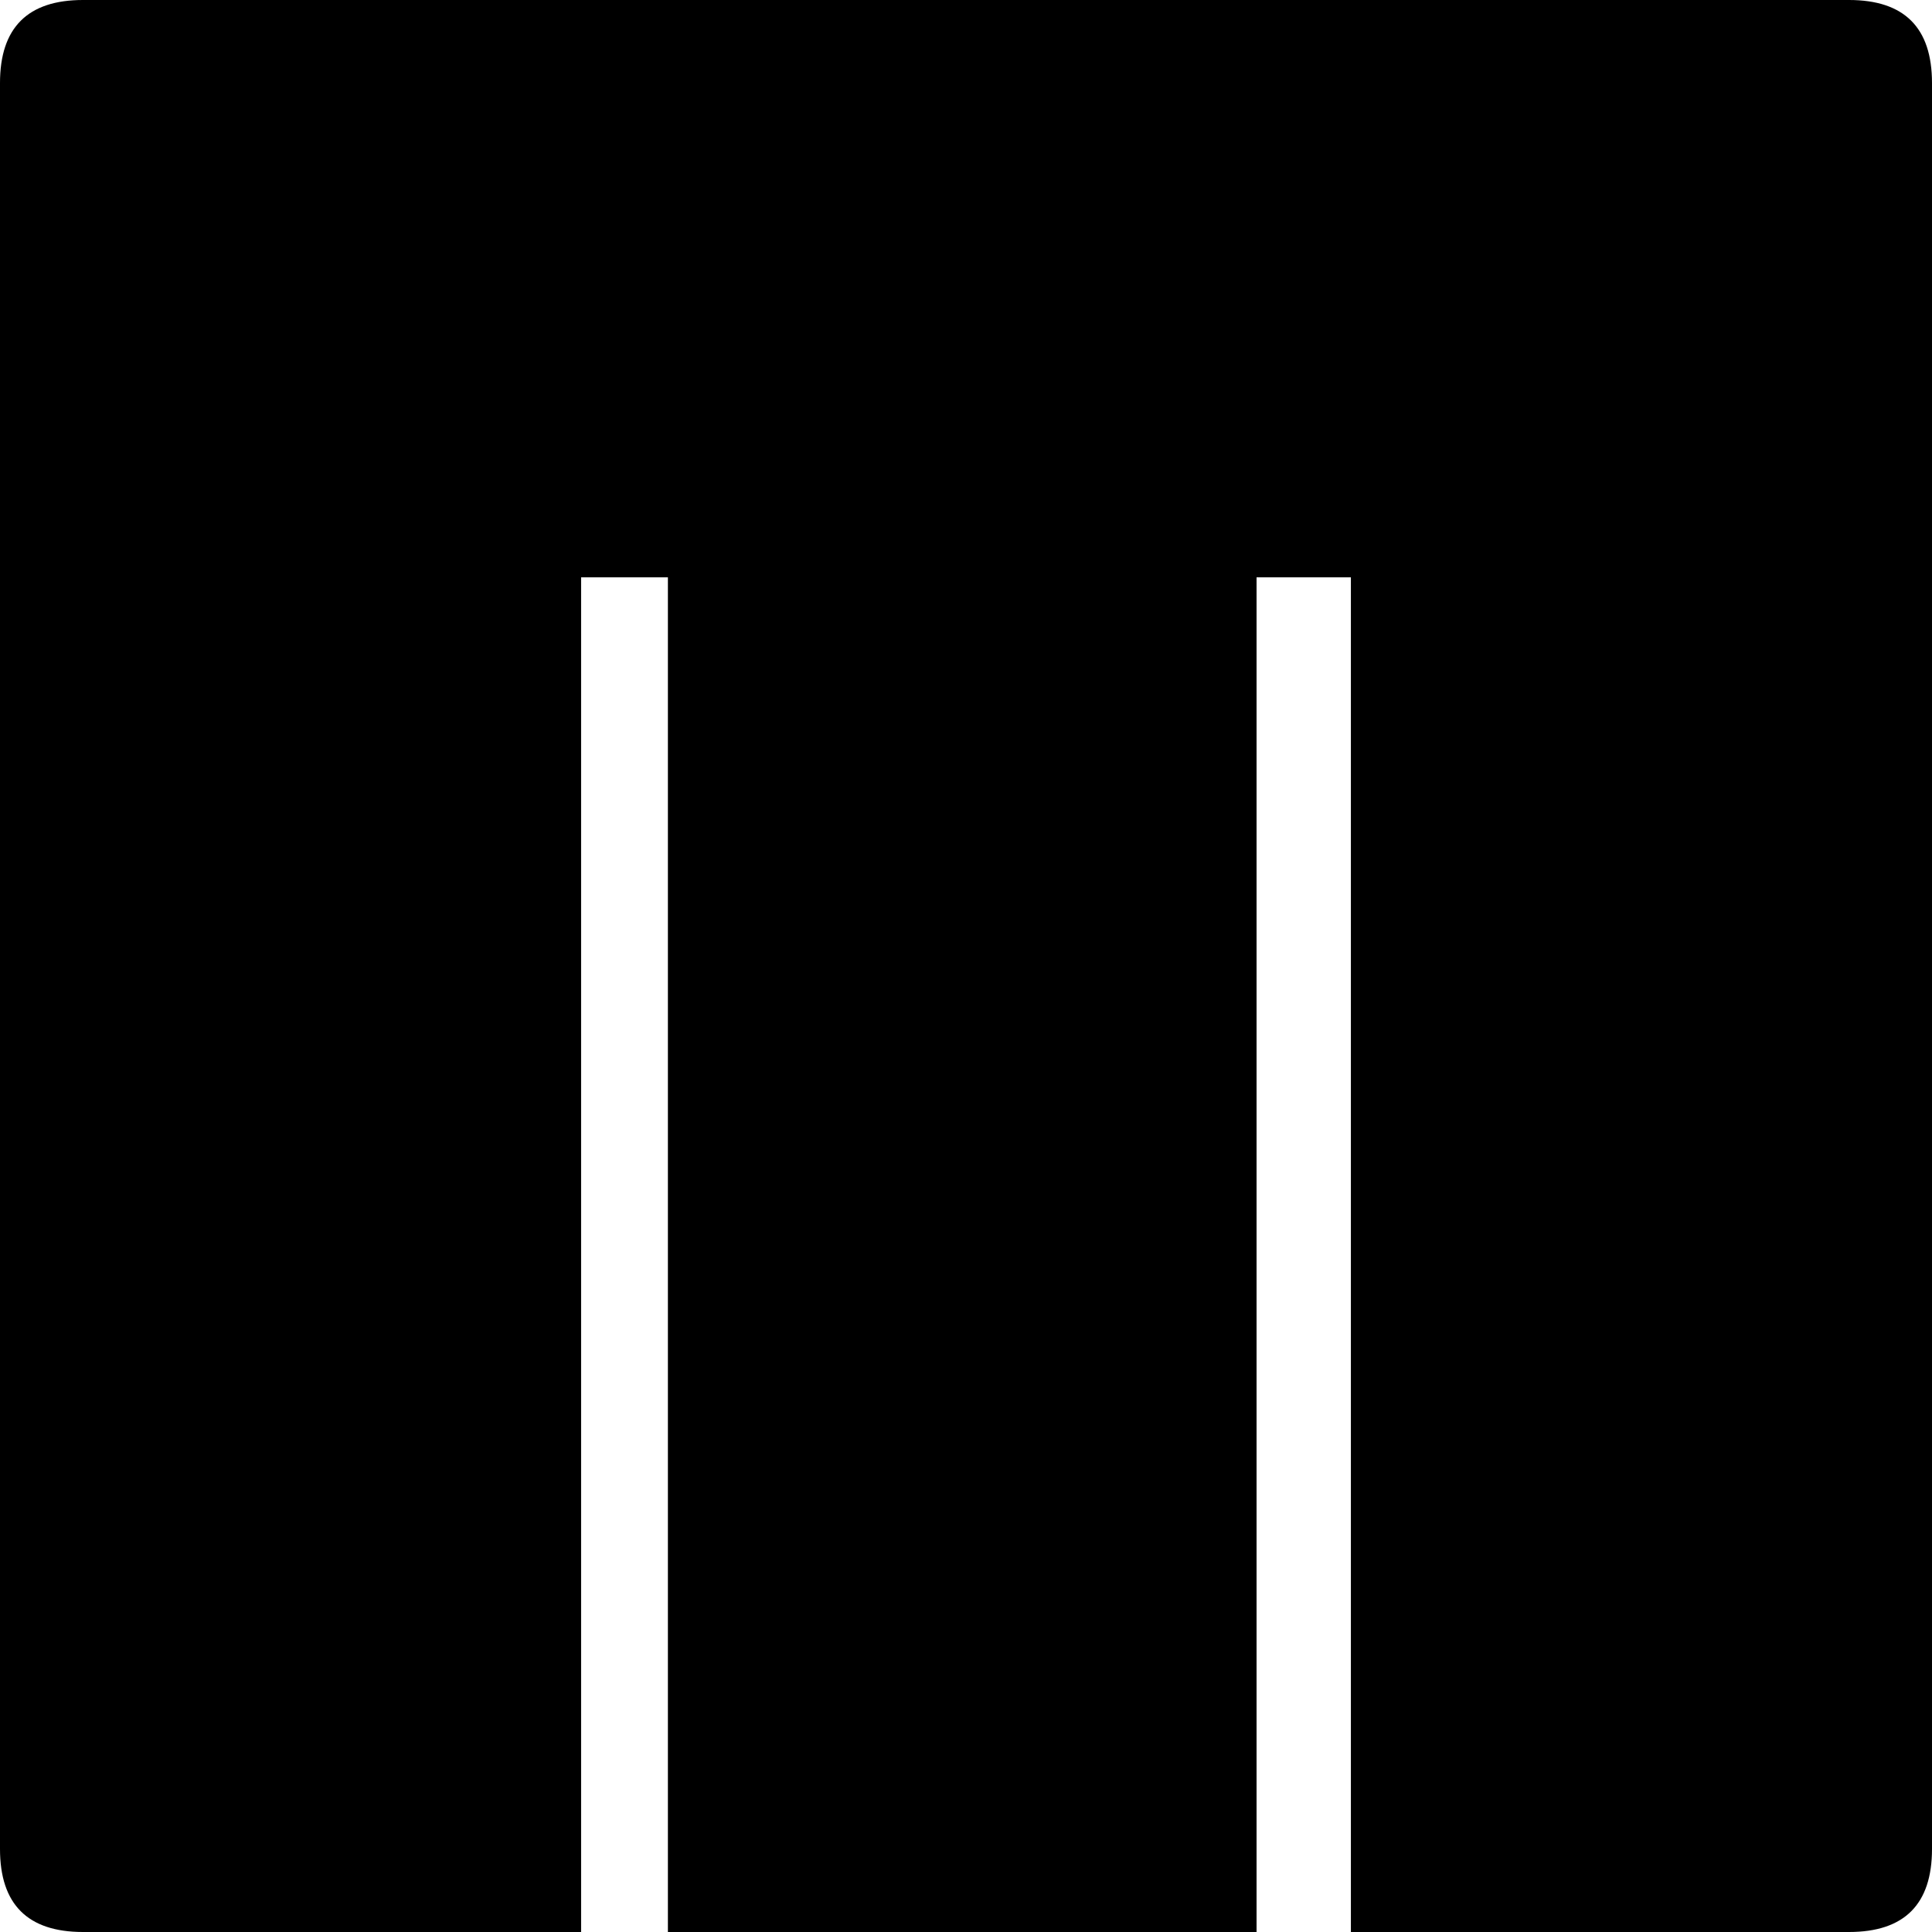
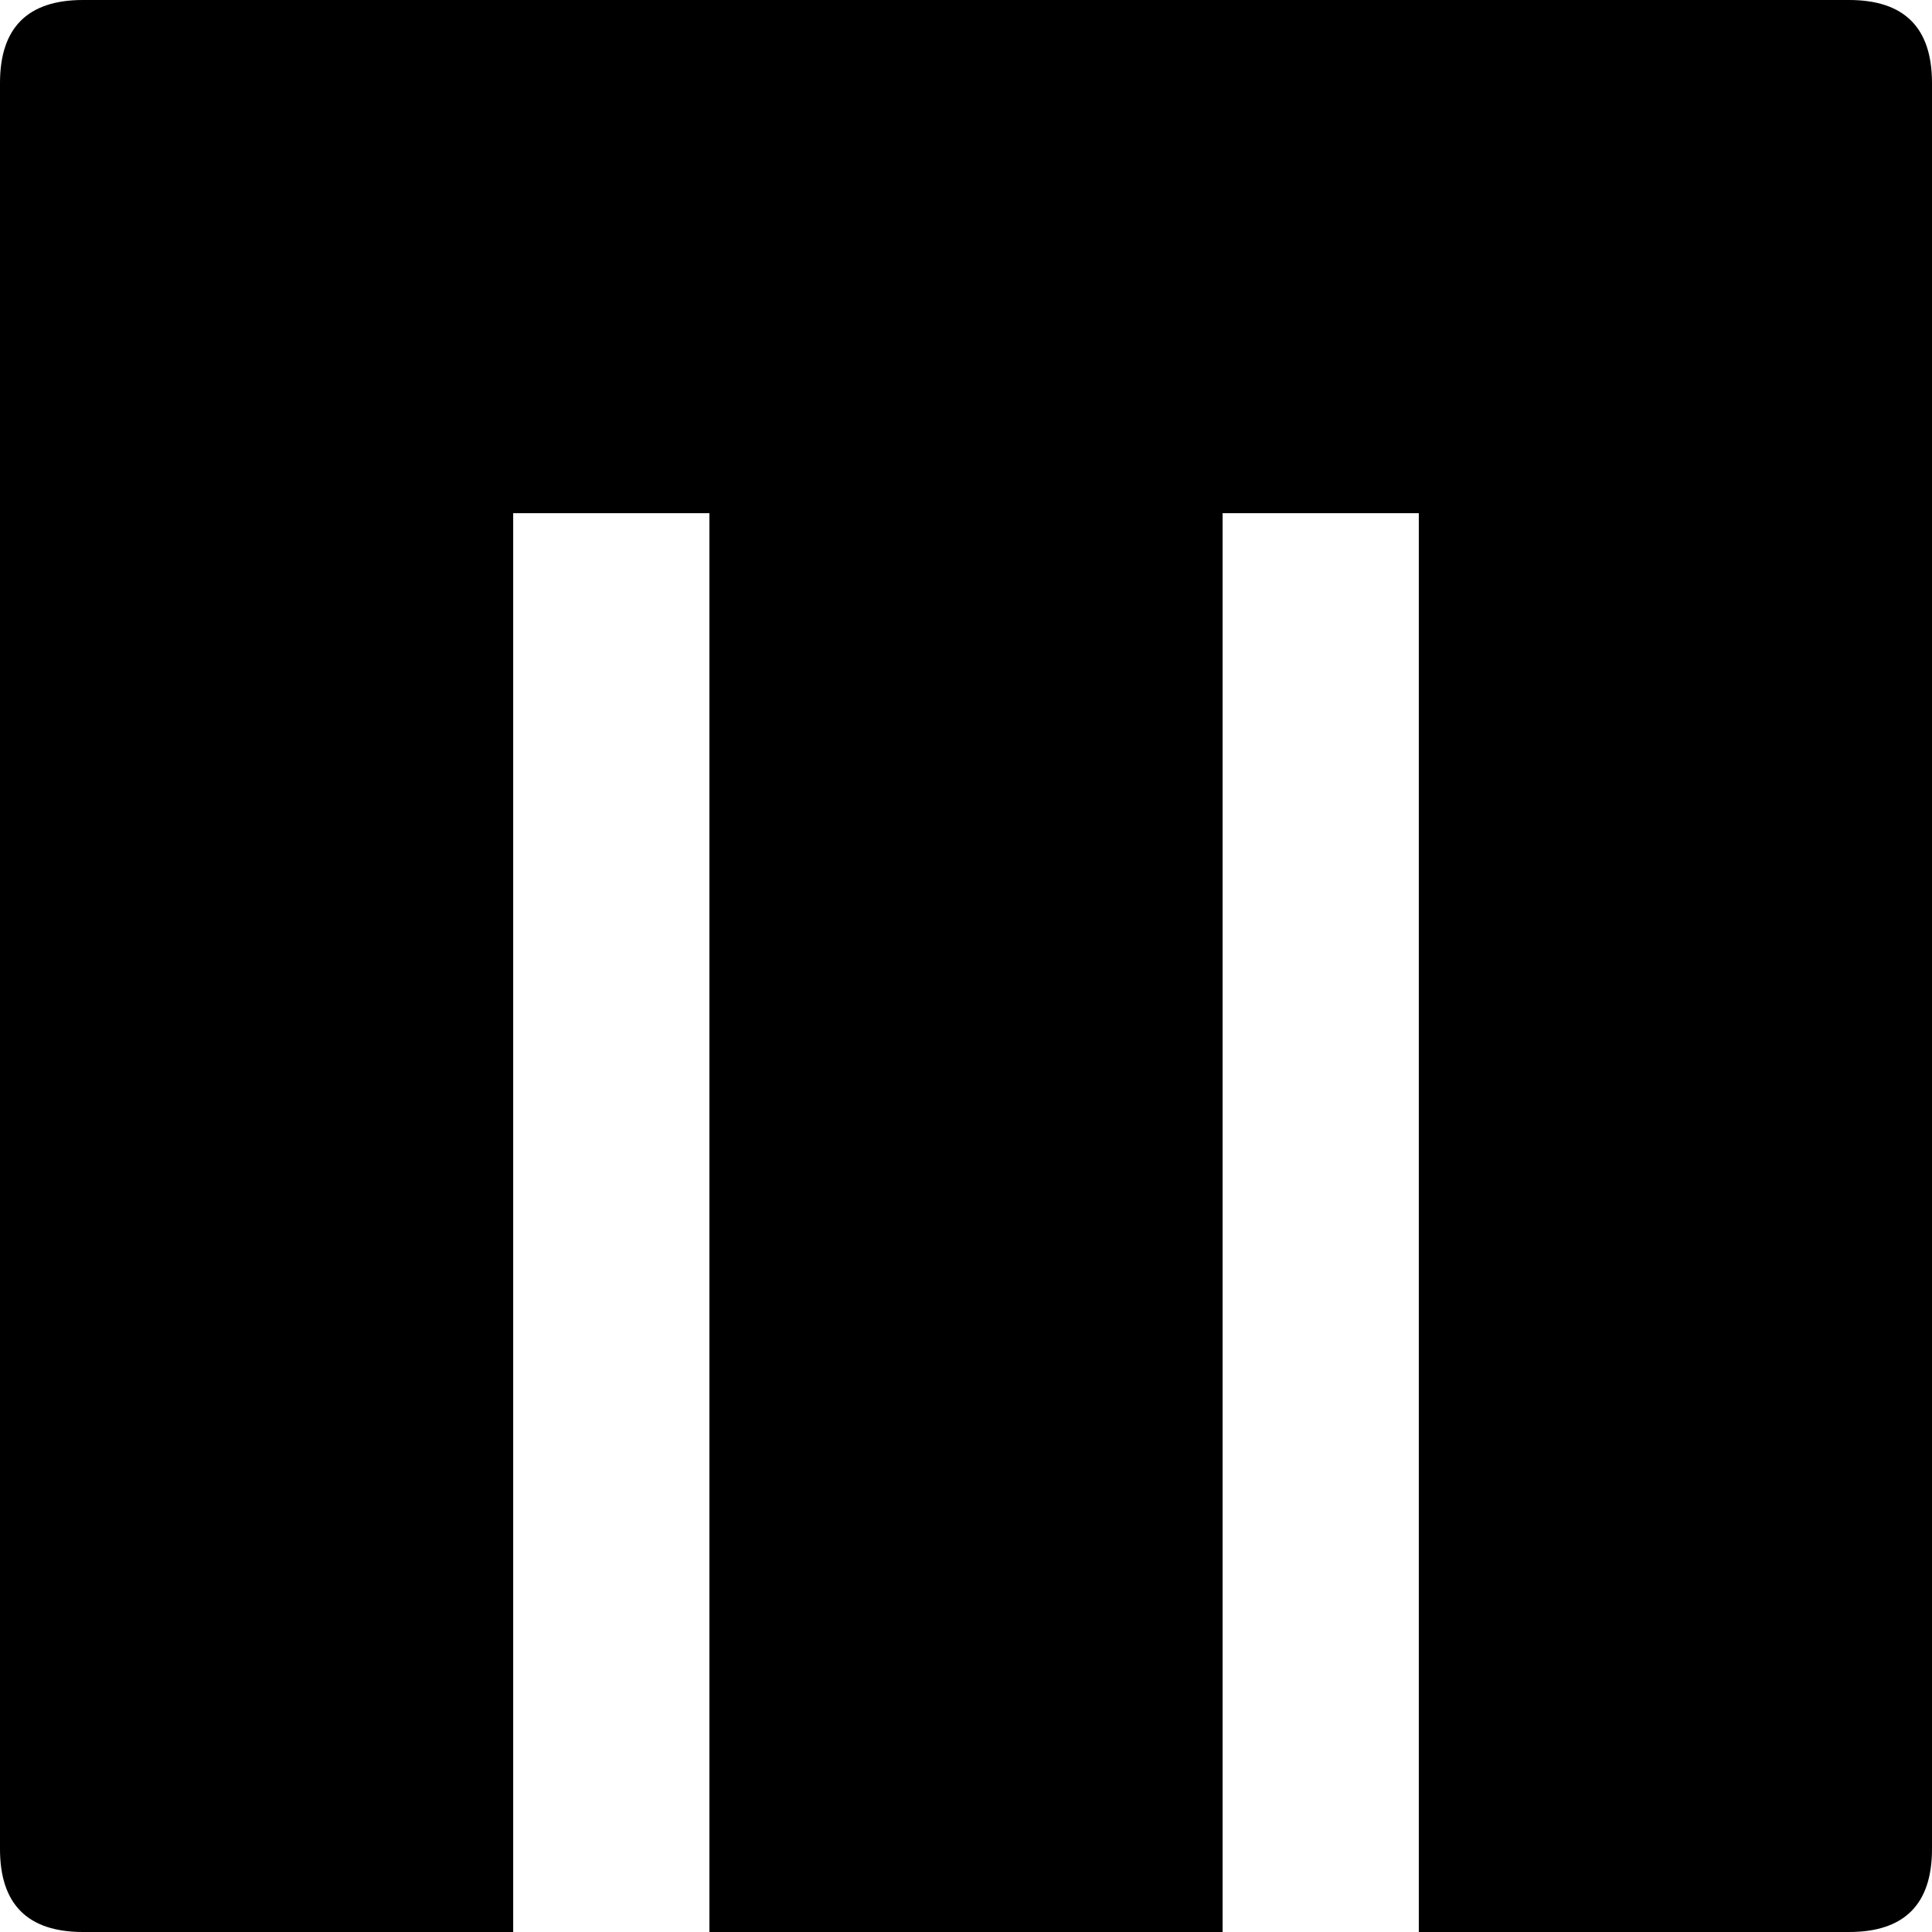
<svg xmlns="http://www.w3.org/2000/svg" viewBox="0 0 512 512">
-   <path fill="currentColor" fill-rule="evenodd" d="     M0 22Q0 0 22 0L490 0Q512 0 512 22L512 490Q512 512 490 512L22 512Q0 512 0 490Z     M154 153H177V512H154Z     M333 153H358V512H333Z   " />
+   <path fill="currentColor" fill-rule="evenodd" d="     M0 22Q0 0 22 0L490 0Q512 0 512 22L512 490Q512 512 490 512L22 512Q0 512 0 490Z     M136 136H188V512H136Z     M324 136H376V512H324Z   " />
</svg>
